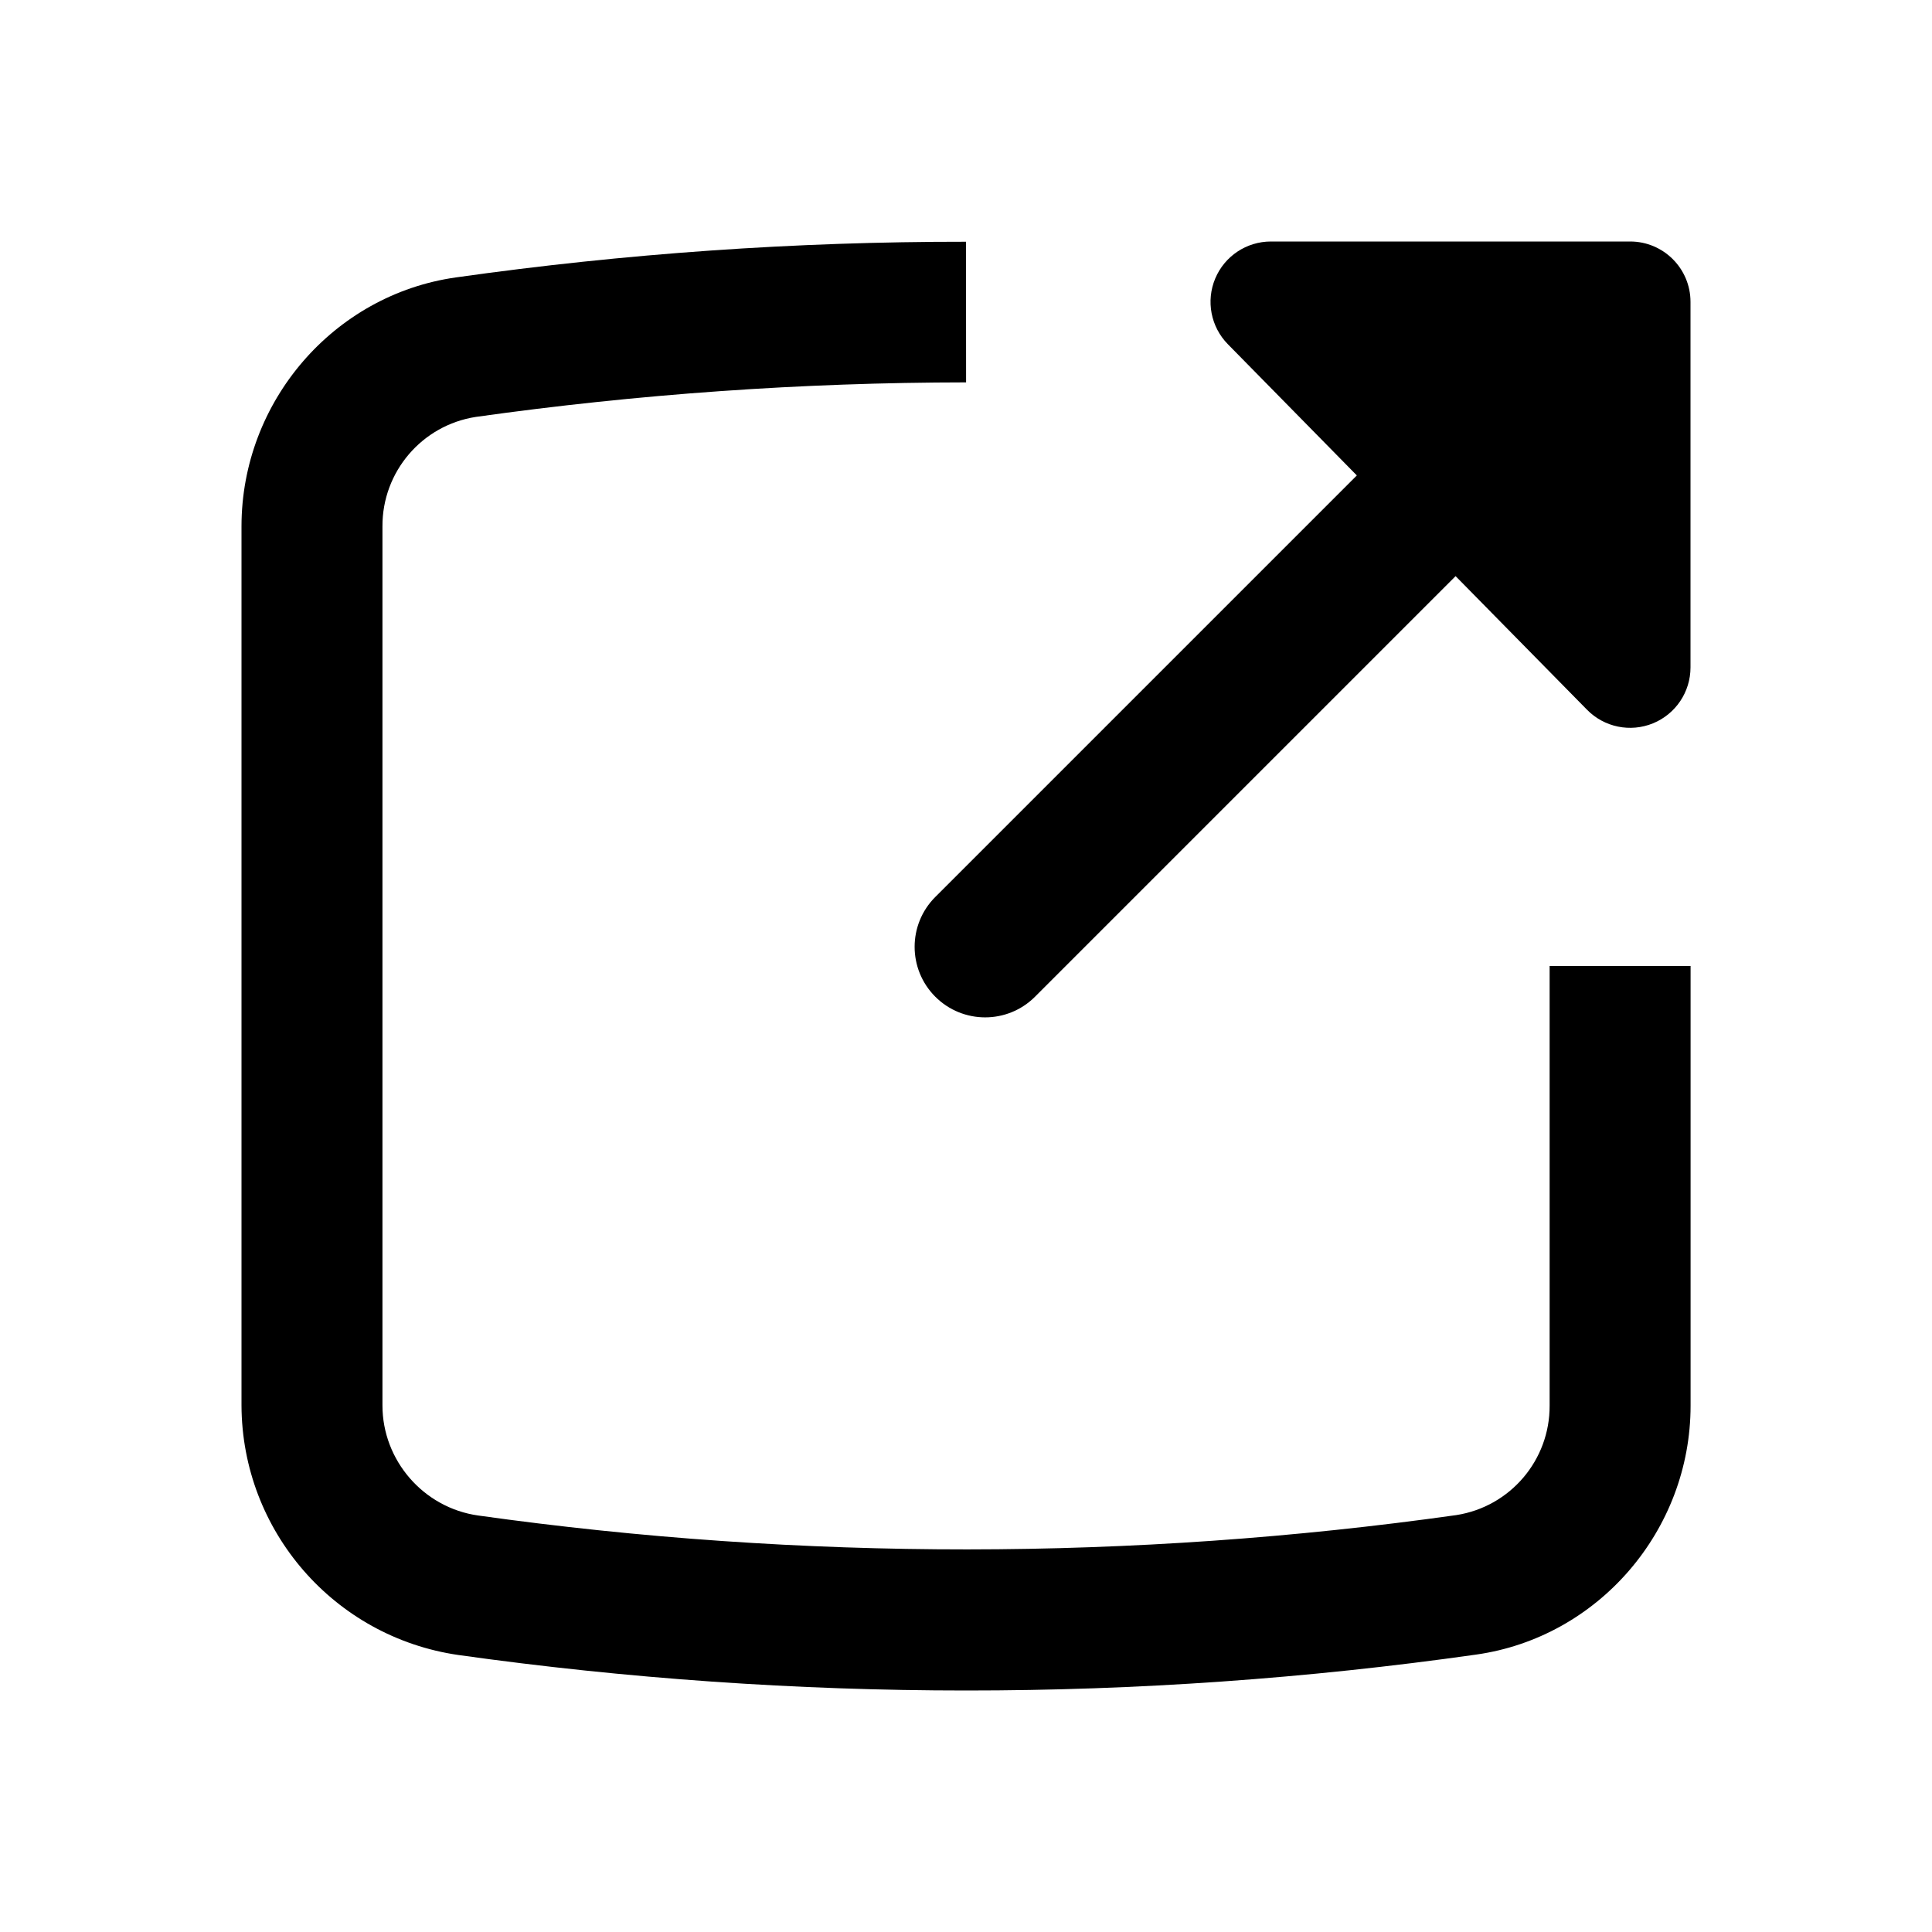
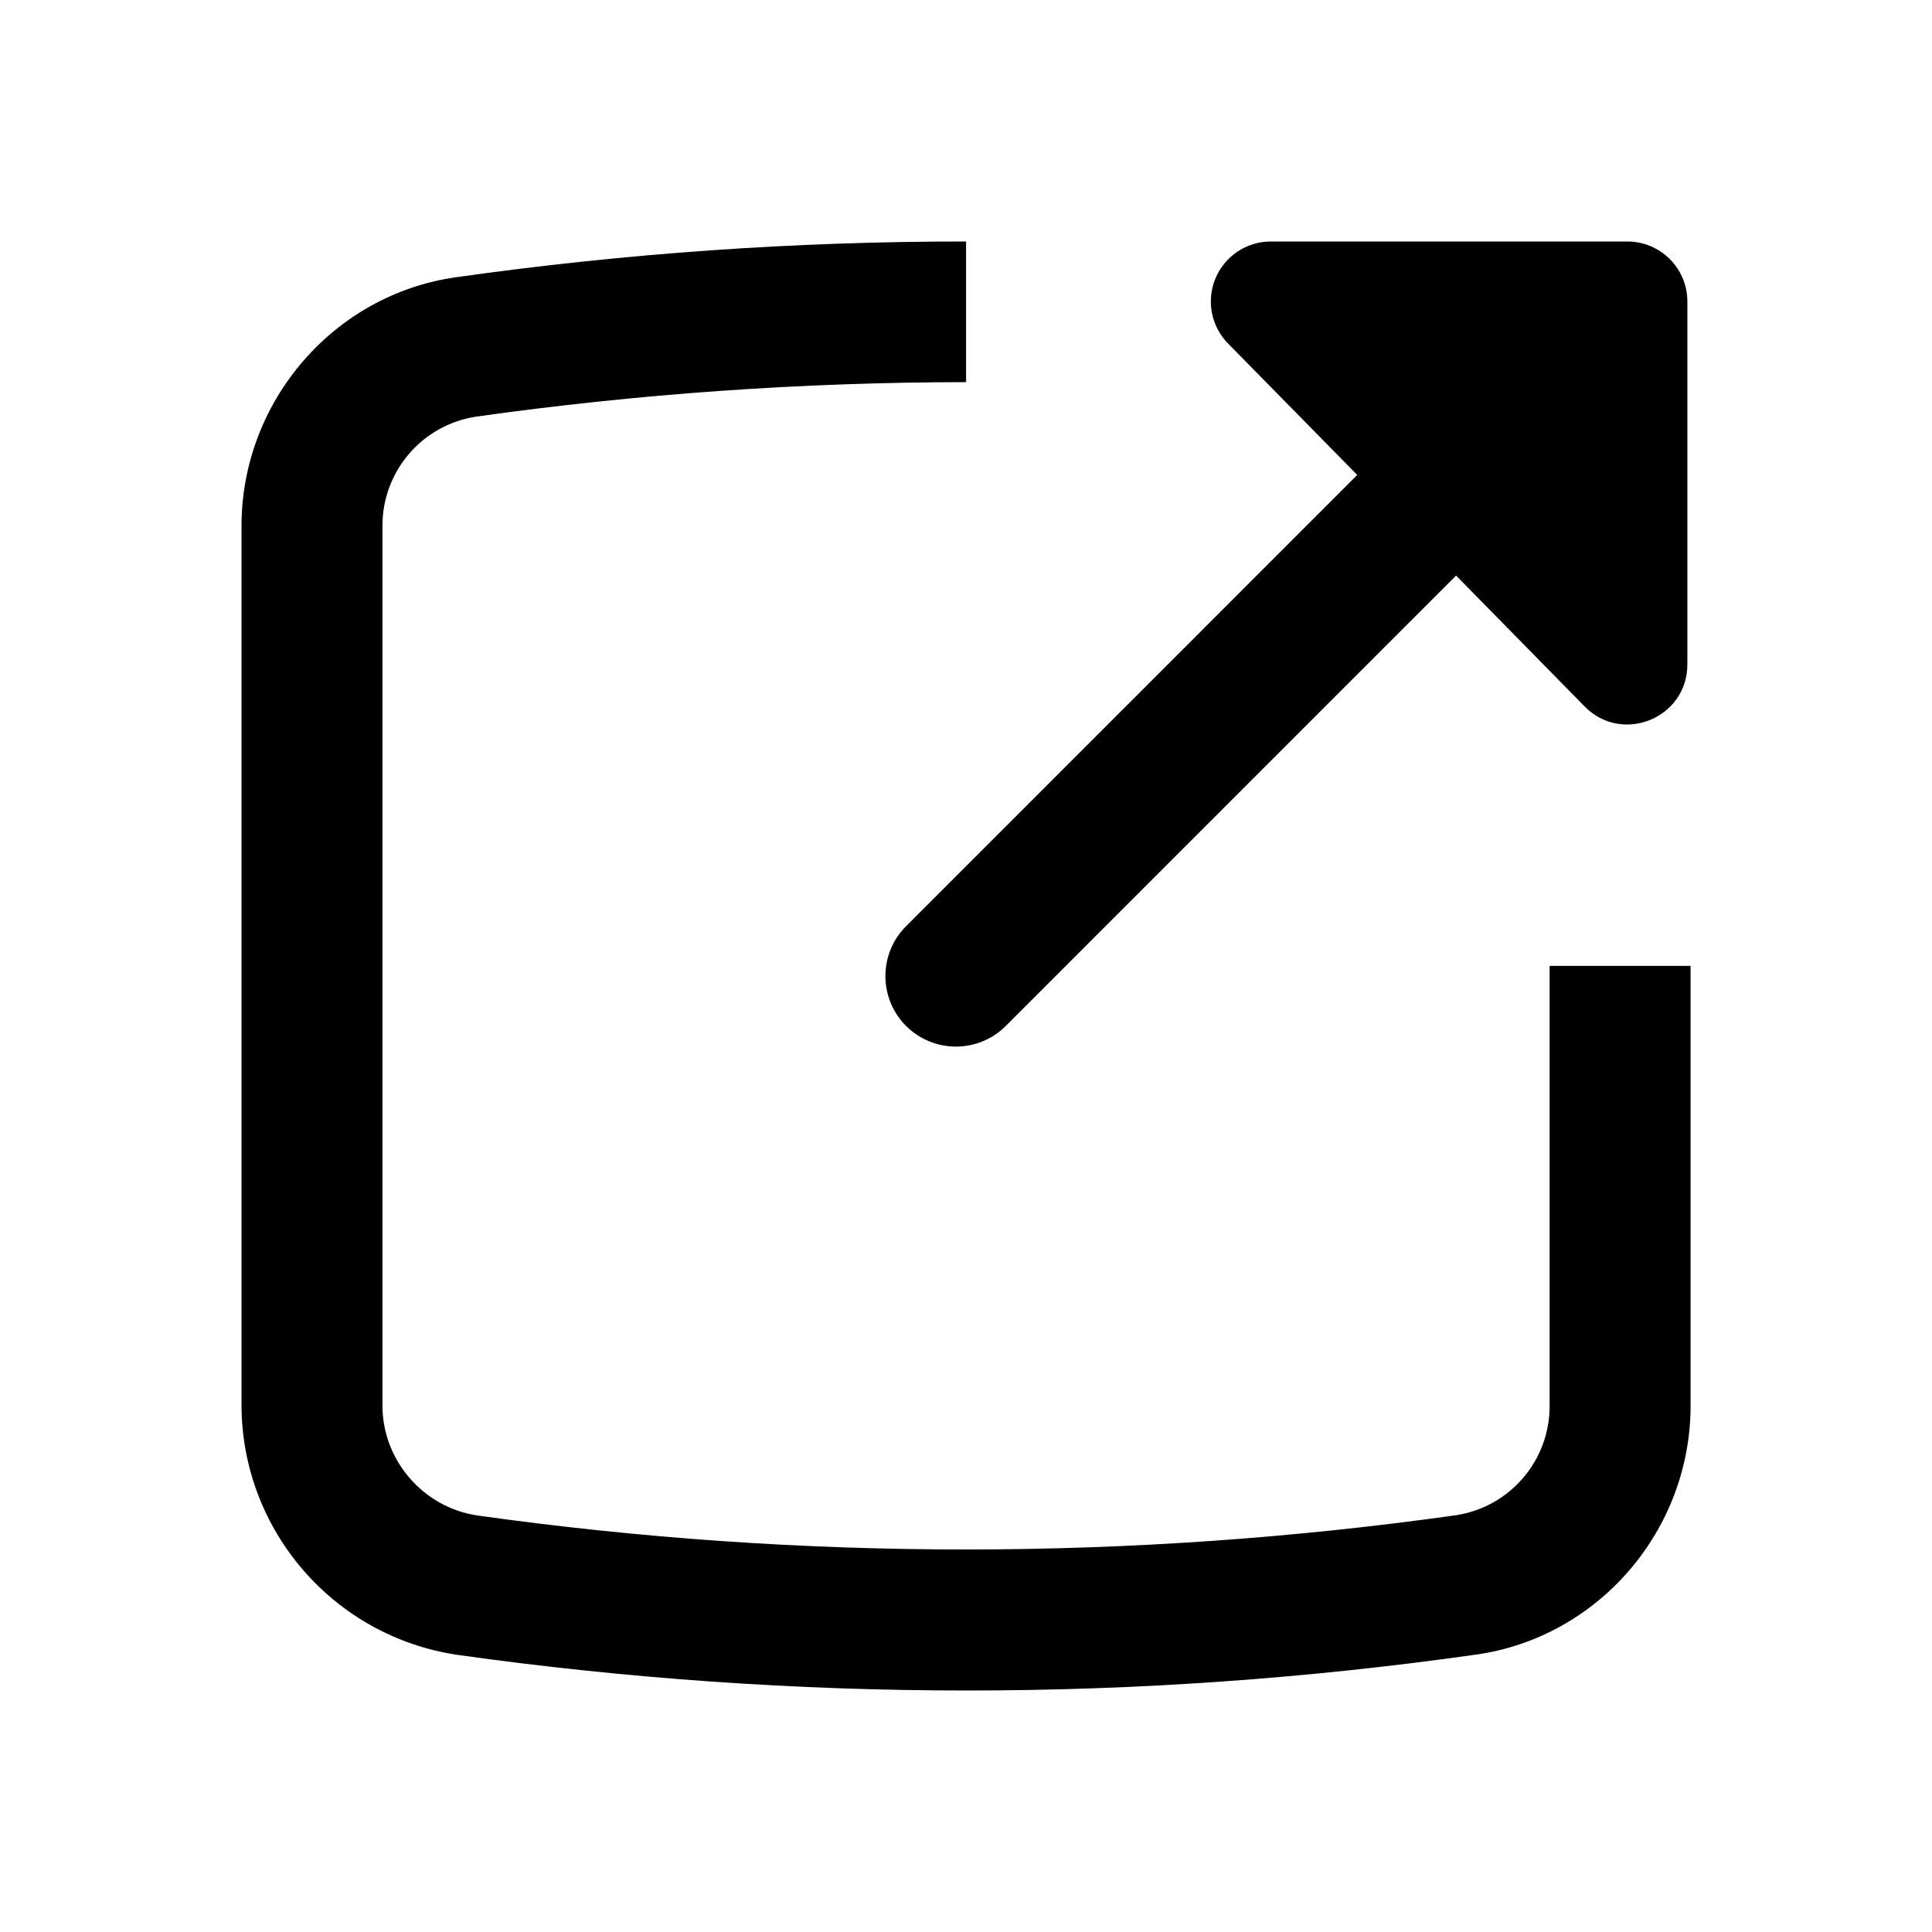
<svg xmlns="http://www.w3.org/2000/svg" width="24" height="24" fill="none" viewBox="0 0 24 24">
-   <path fill="#000" d="M12.001 4.75a44 44 0 0 0-6.09.429 1.37 1.37 0 0 0-1.16 1.36v10.92c0 .683.51 1.271 1.188 1.367 4.018.564 8.137.561 12.152-.005a1.37 1.37 0 0 0 1.159-1.36V12h1.751v5.462c0 1.549-1.145 2.878-2.665 3.092A45 45 0 0 1 12 21c-2.099 0-4.22-.148-6.306-.441A3.144 3.144 0 0 1 3 17.459V6.539c0-1.55 1.145-2.879 2.665-3.093A45 45 0 0 1 12 3.003z" />
-   <path fill="#000" d="M20.25 3a.75.75 0 0 1 .75.75v4.541a.75.75 0 0 1-1.285.526l-1.633-1.66-5.225 5.225a.876.876 0 1 1-1.238-1.24l5.236-5.236-1.602-1.63A.75.75 0 0 1 15.788 3z" />
+   <path fill="#000" d="M12.001 4.747a44 44 0 0 0-6.09.429 1.37 1.37 0 0 0-1.16 1.36V17.46c0 .683.51 1.271 1.188 1.367 4.018.564 8.137.561 12.152-.005a1.37 1.37 0 0 0 1.159-1.36v-5.463h1.751v5.463c0 1.549-1.145 2.878-2.665 3.092A45 45 0 0 1 12 21c-2.099 0-4.22-.148-6.306-.441A3.144 3.144 0 0 1 3 17.459V6.536c0-1.549 1.145-2.878 2.665-3.092A45 45 0 0 1 12.001 3z" />
+   <path fill="#000" d="M20.216 3c.41 0 .745.333.745.745v4.509c0 .667-.81.997-1.276.522L18.088 7.15l-5.593 5.594a.876.876 0 0 1-1.24-1.238L16.86 5.9l-1.605-1.633A.745.745 0 0 1 15.786 3z" />
</svg>
